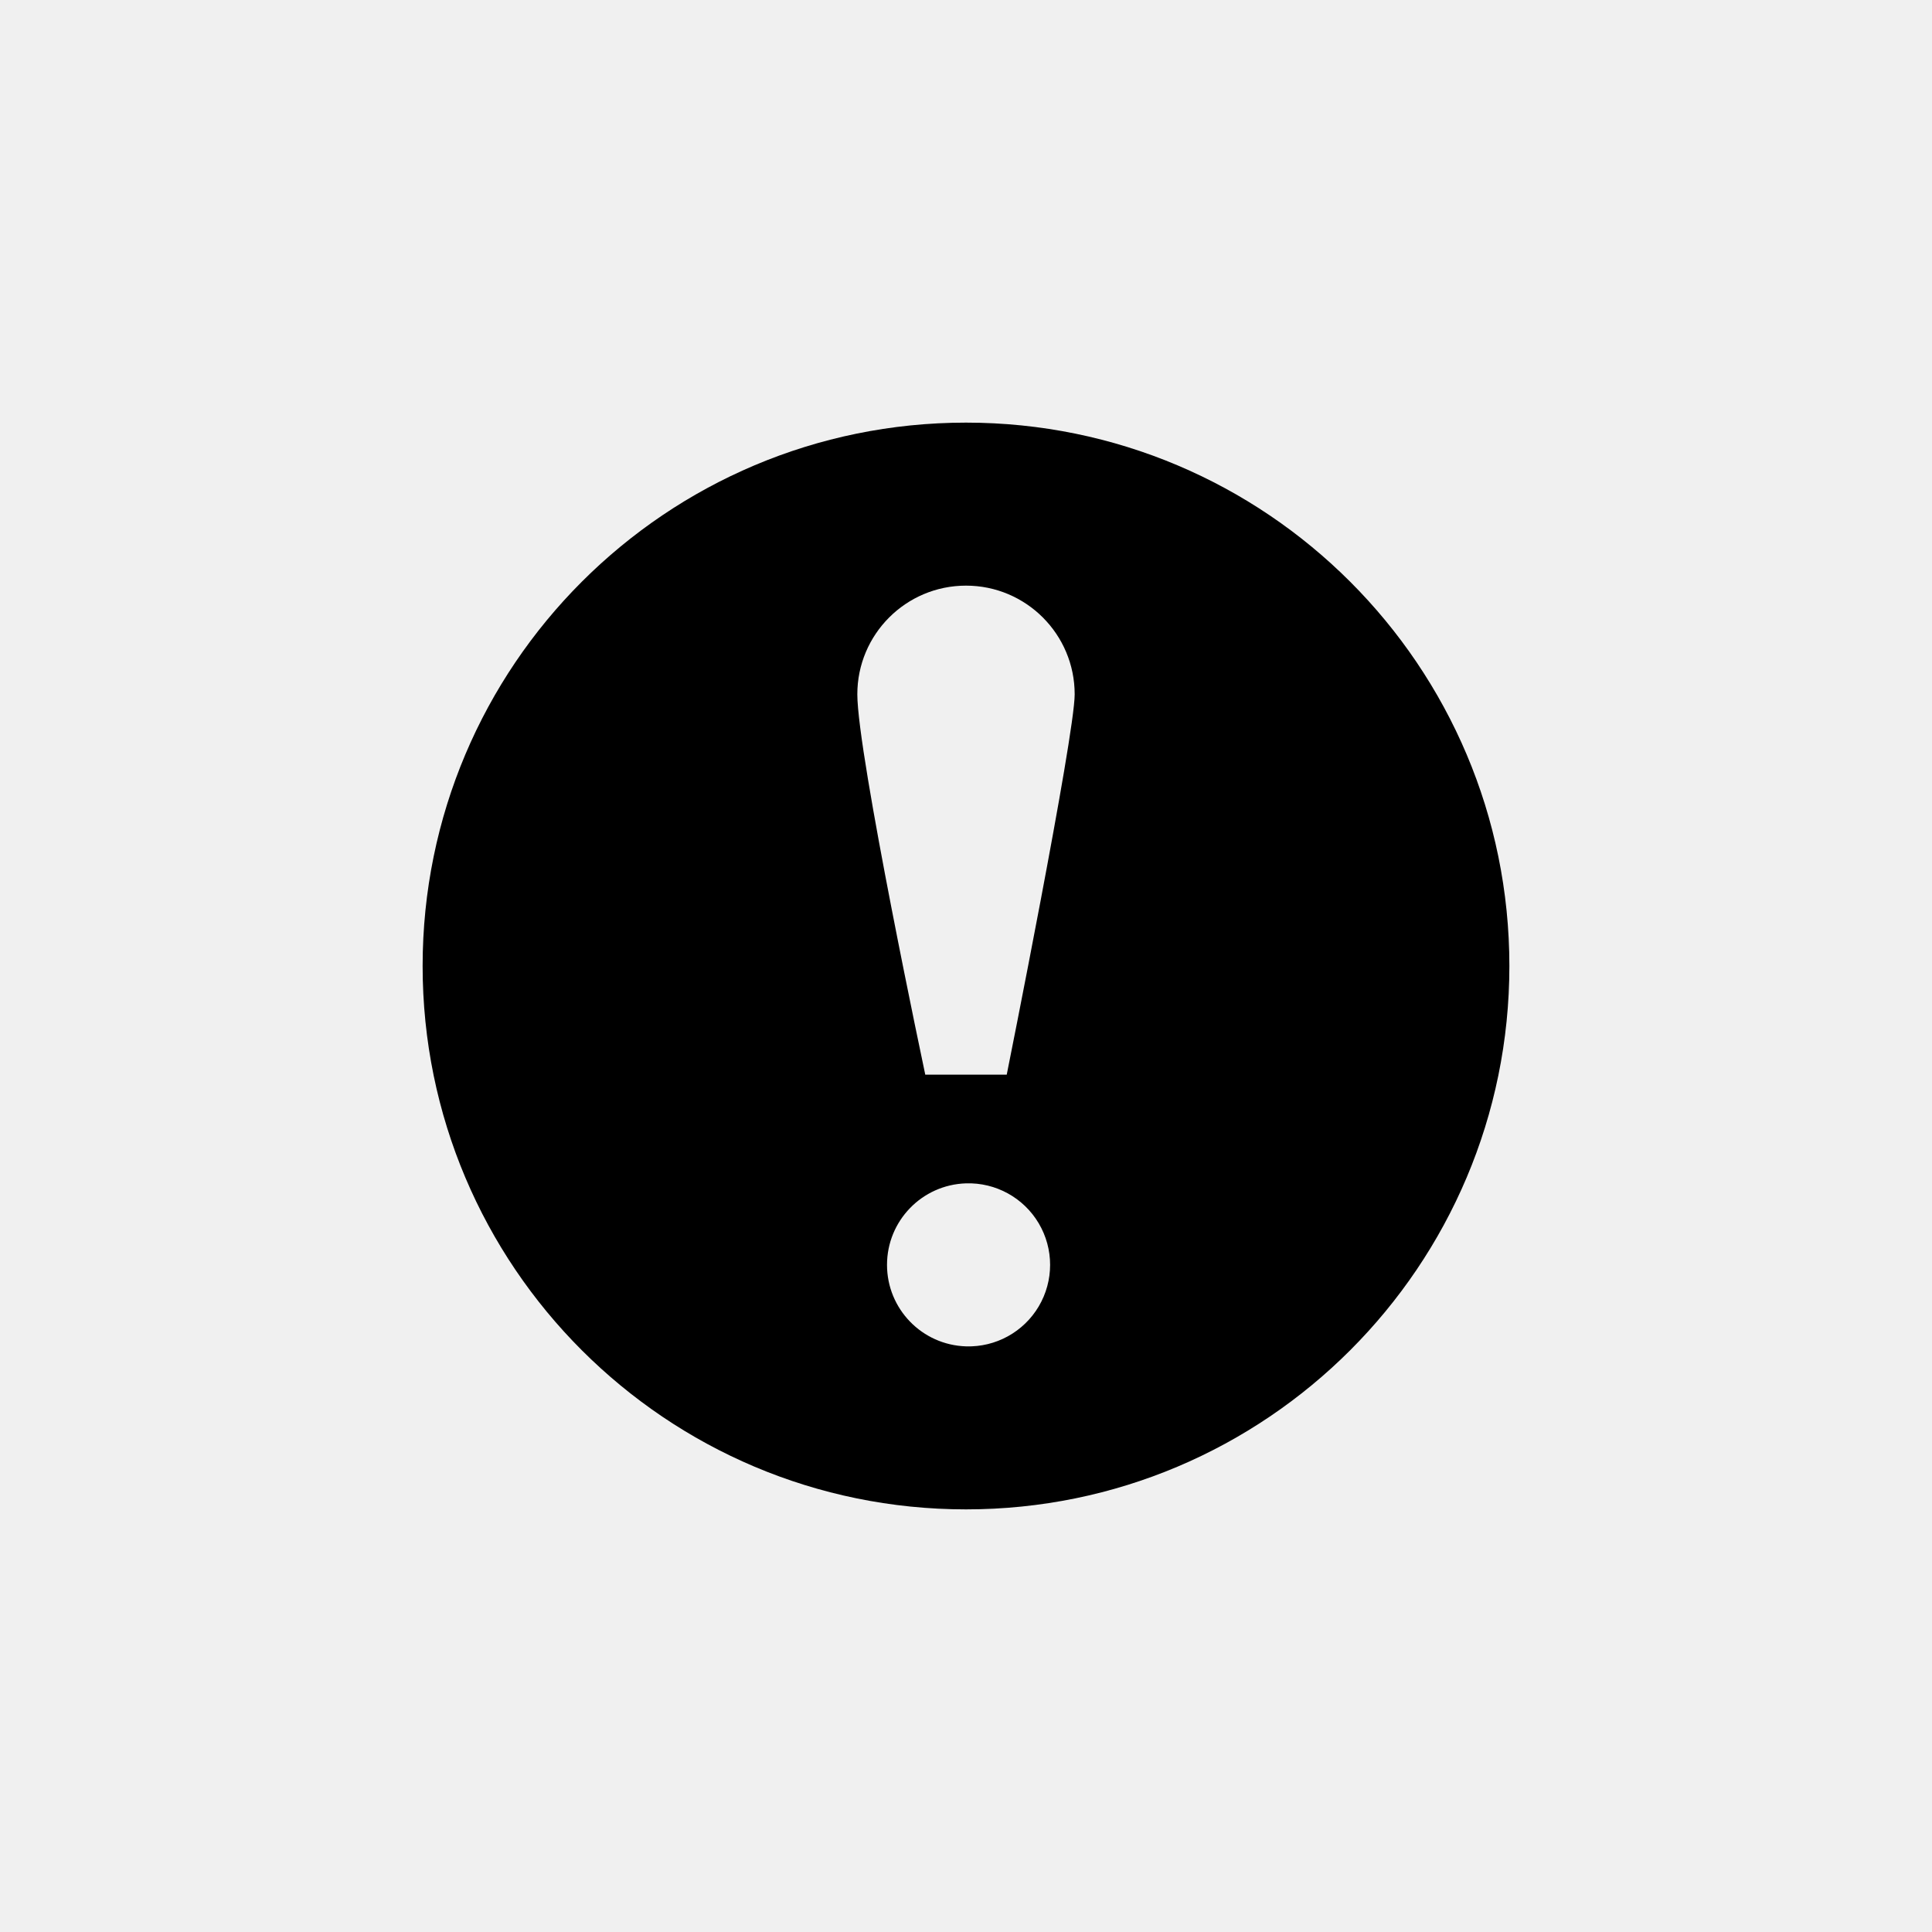
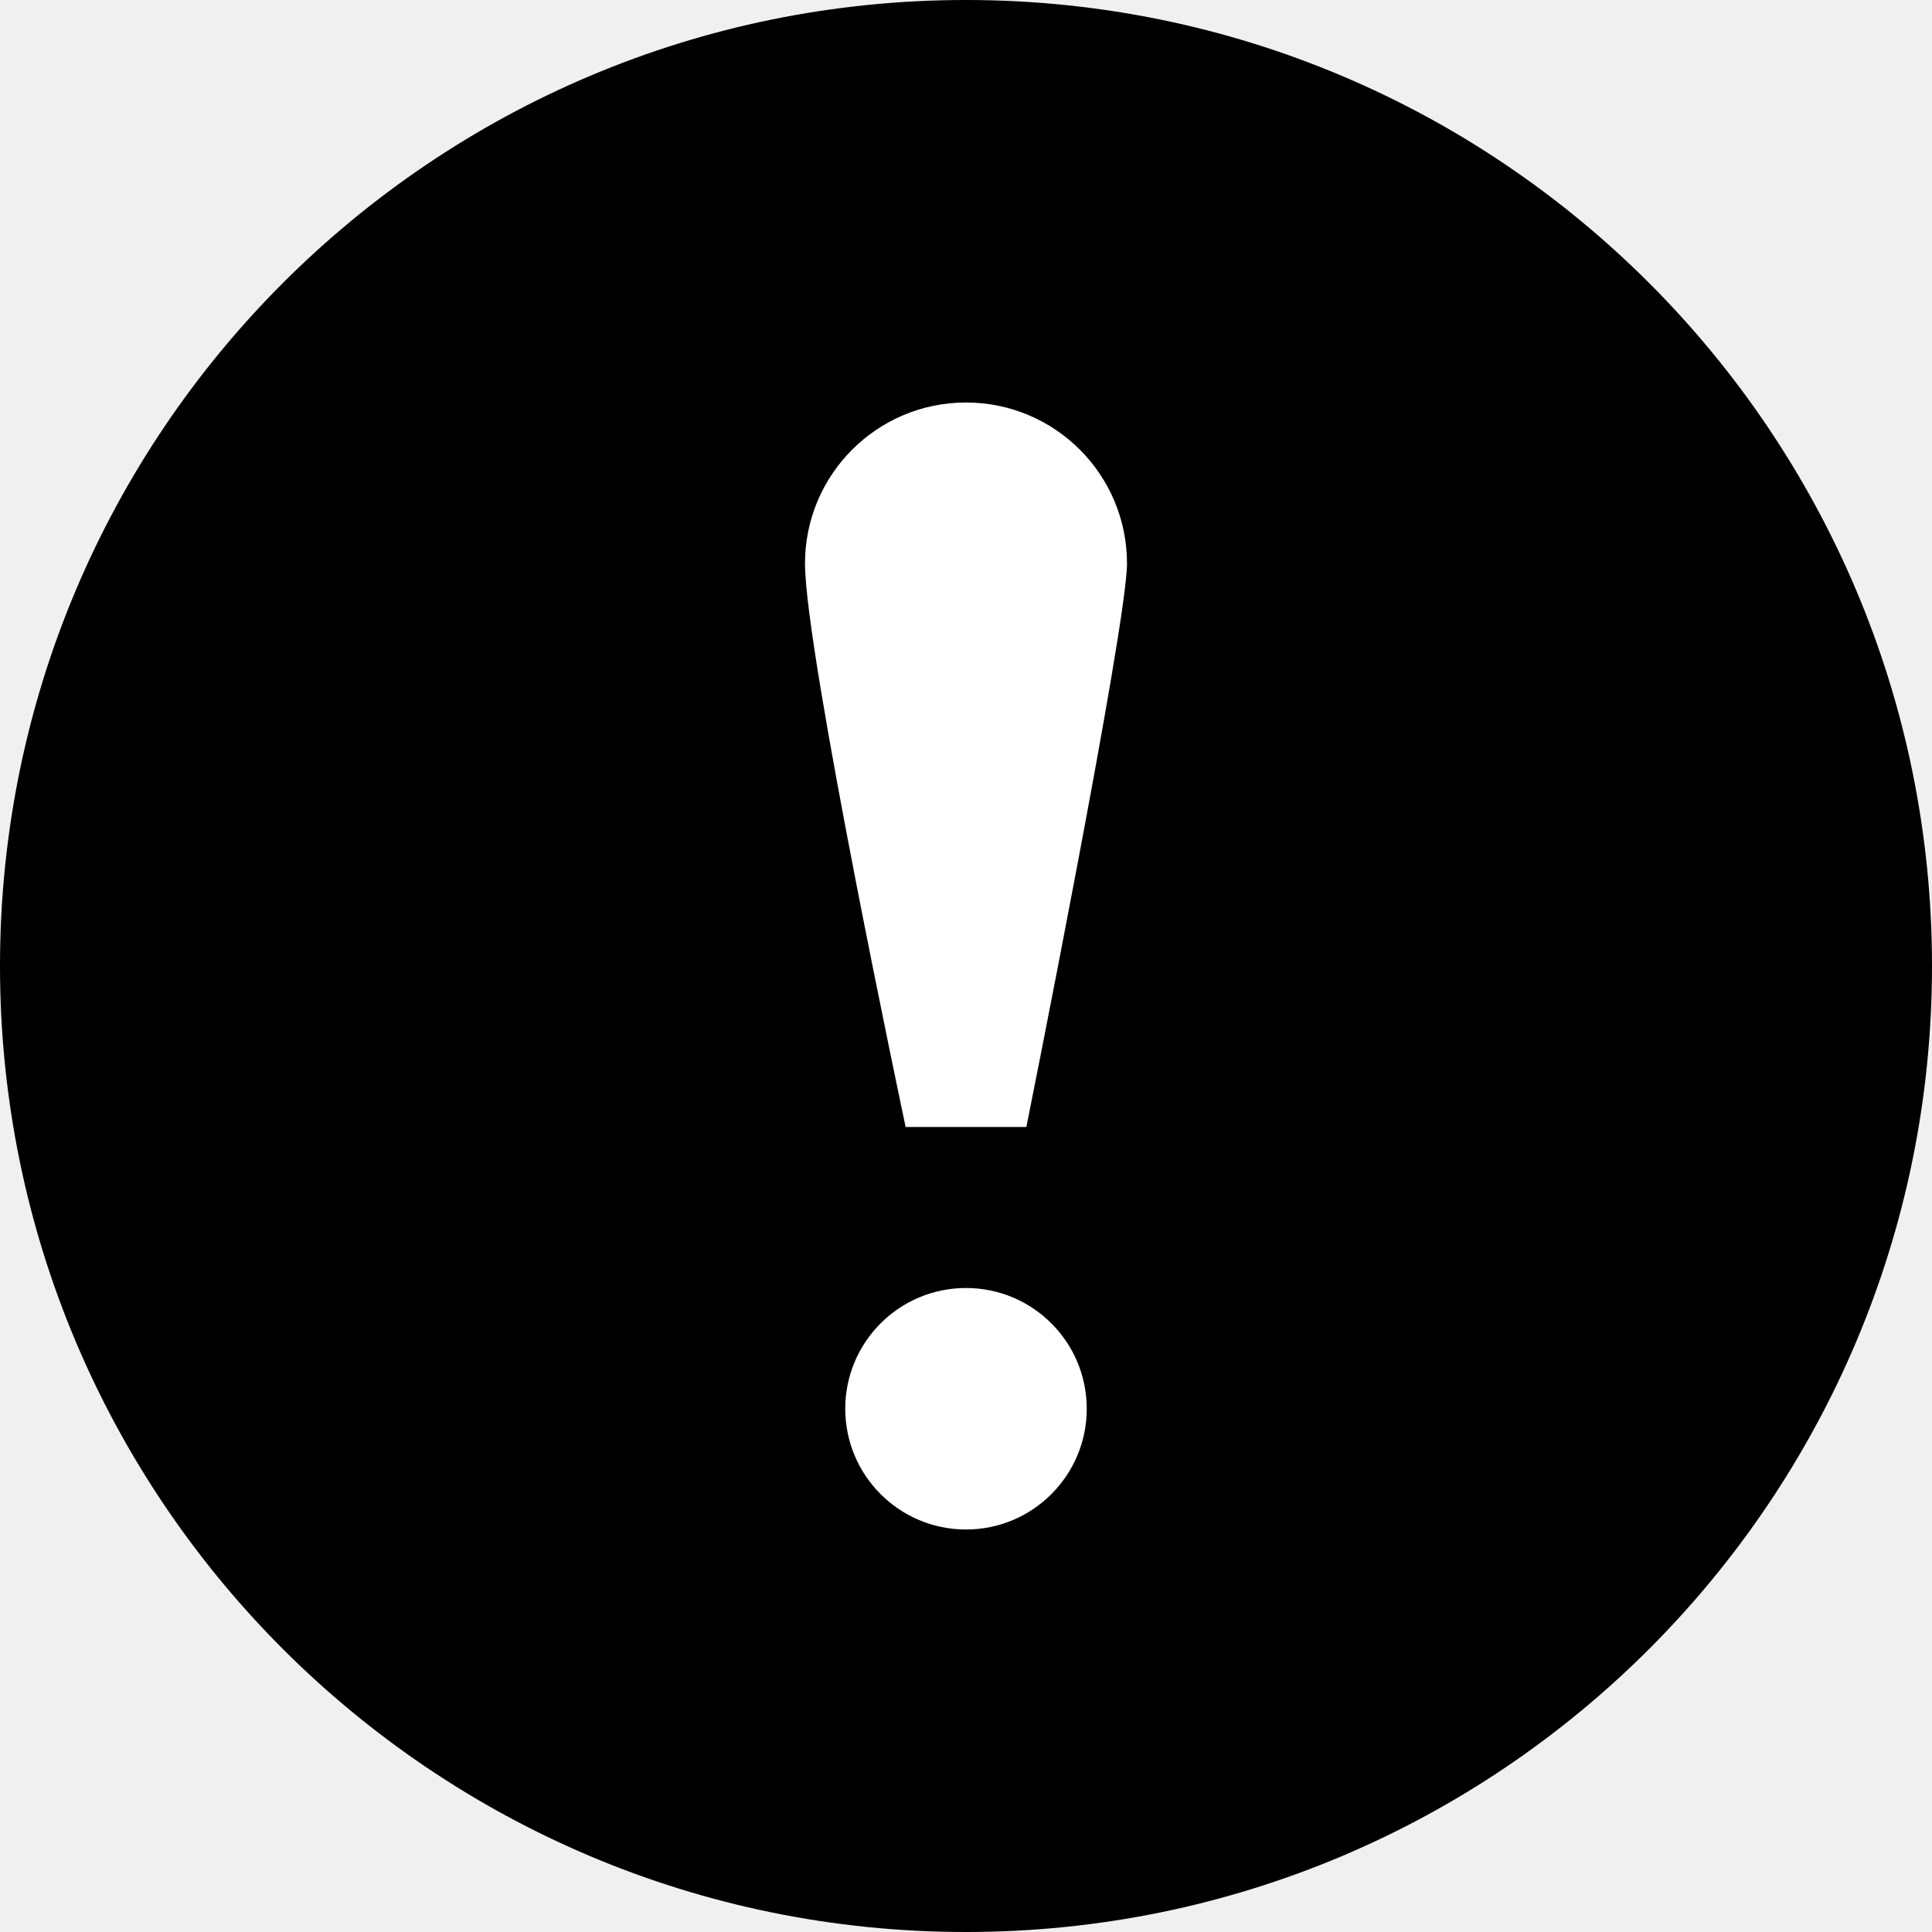
<svg aria-hidden="true" viewBox="0 0 24 24">
-   <path d="M12 18.75a6.75 6.75 0 1 1 0-13.5 6.75 6.75 0 0 1 0 13.5zm0-2.025a1.013 1.013 0 1 0 0-2.025 1.013 1.013 0 0 0 0 2.025zm-.506-3.375h1.012s.844-4.206.844-4.725a1.35 1.35 0 0 0-2.7 0c0 .746.844 4.725.844 4.725z" />
+   <circle fill="currentColor" transform="matrix(-1 0 0 1 24 0)" cx="12" cy="12" r="12" />
+   <path fill="#FFF" d="M12 19a1.5 1.5 0 100-3 1.5 1.5 0 000 3zm-.75-5h1.5S14 7.77 14 7a2 2 0 10-4 0c0 1.105 1.25 7 1.25 7z" />
</svg>
